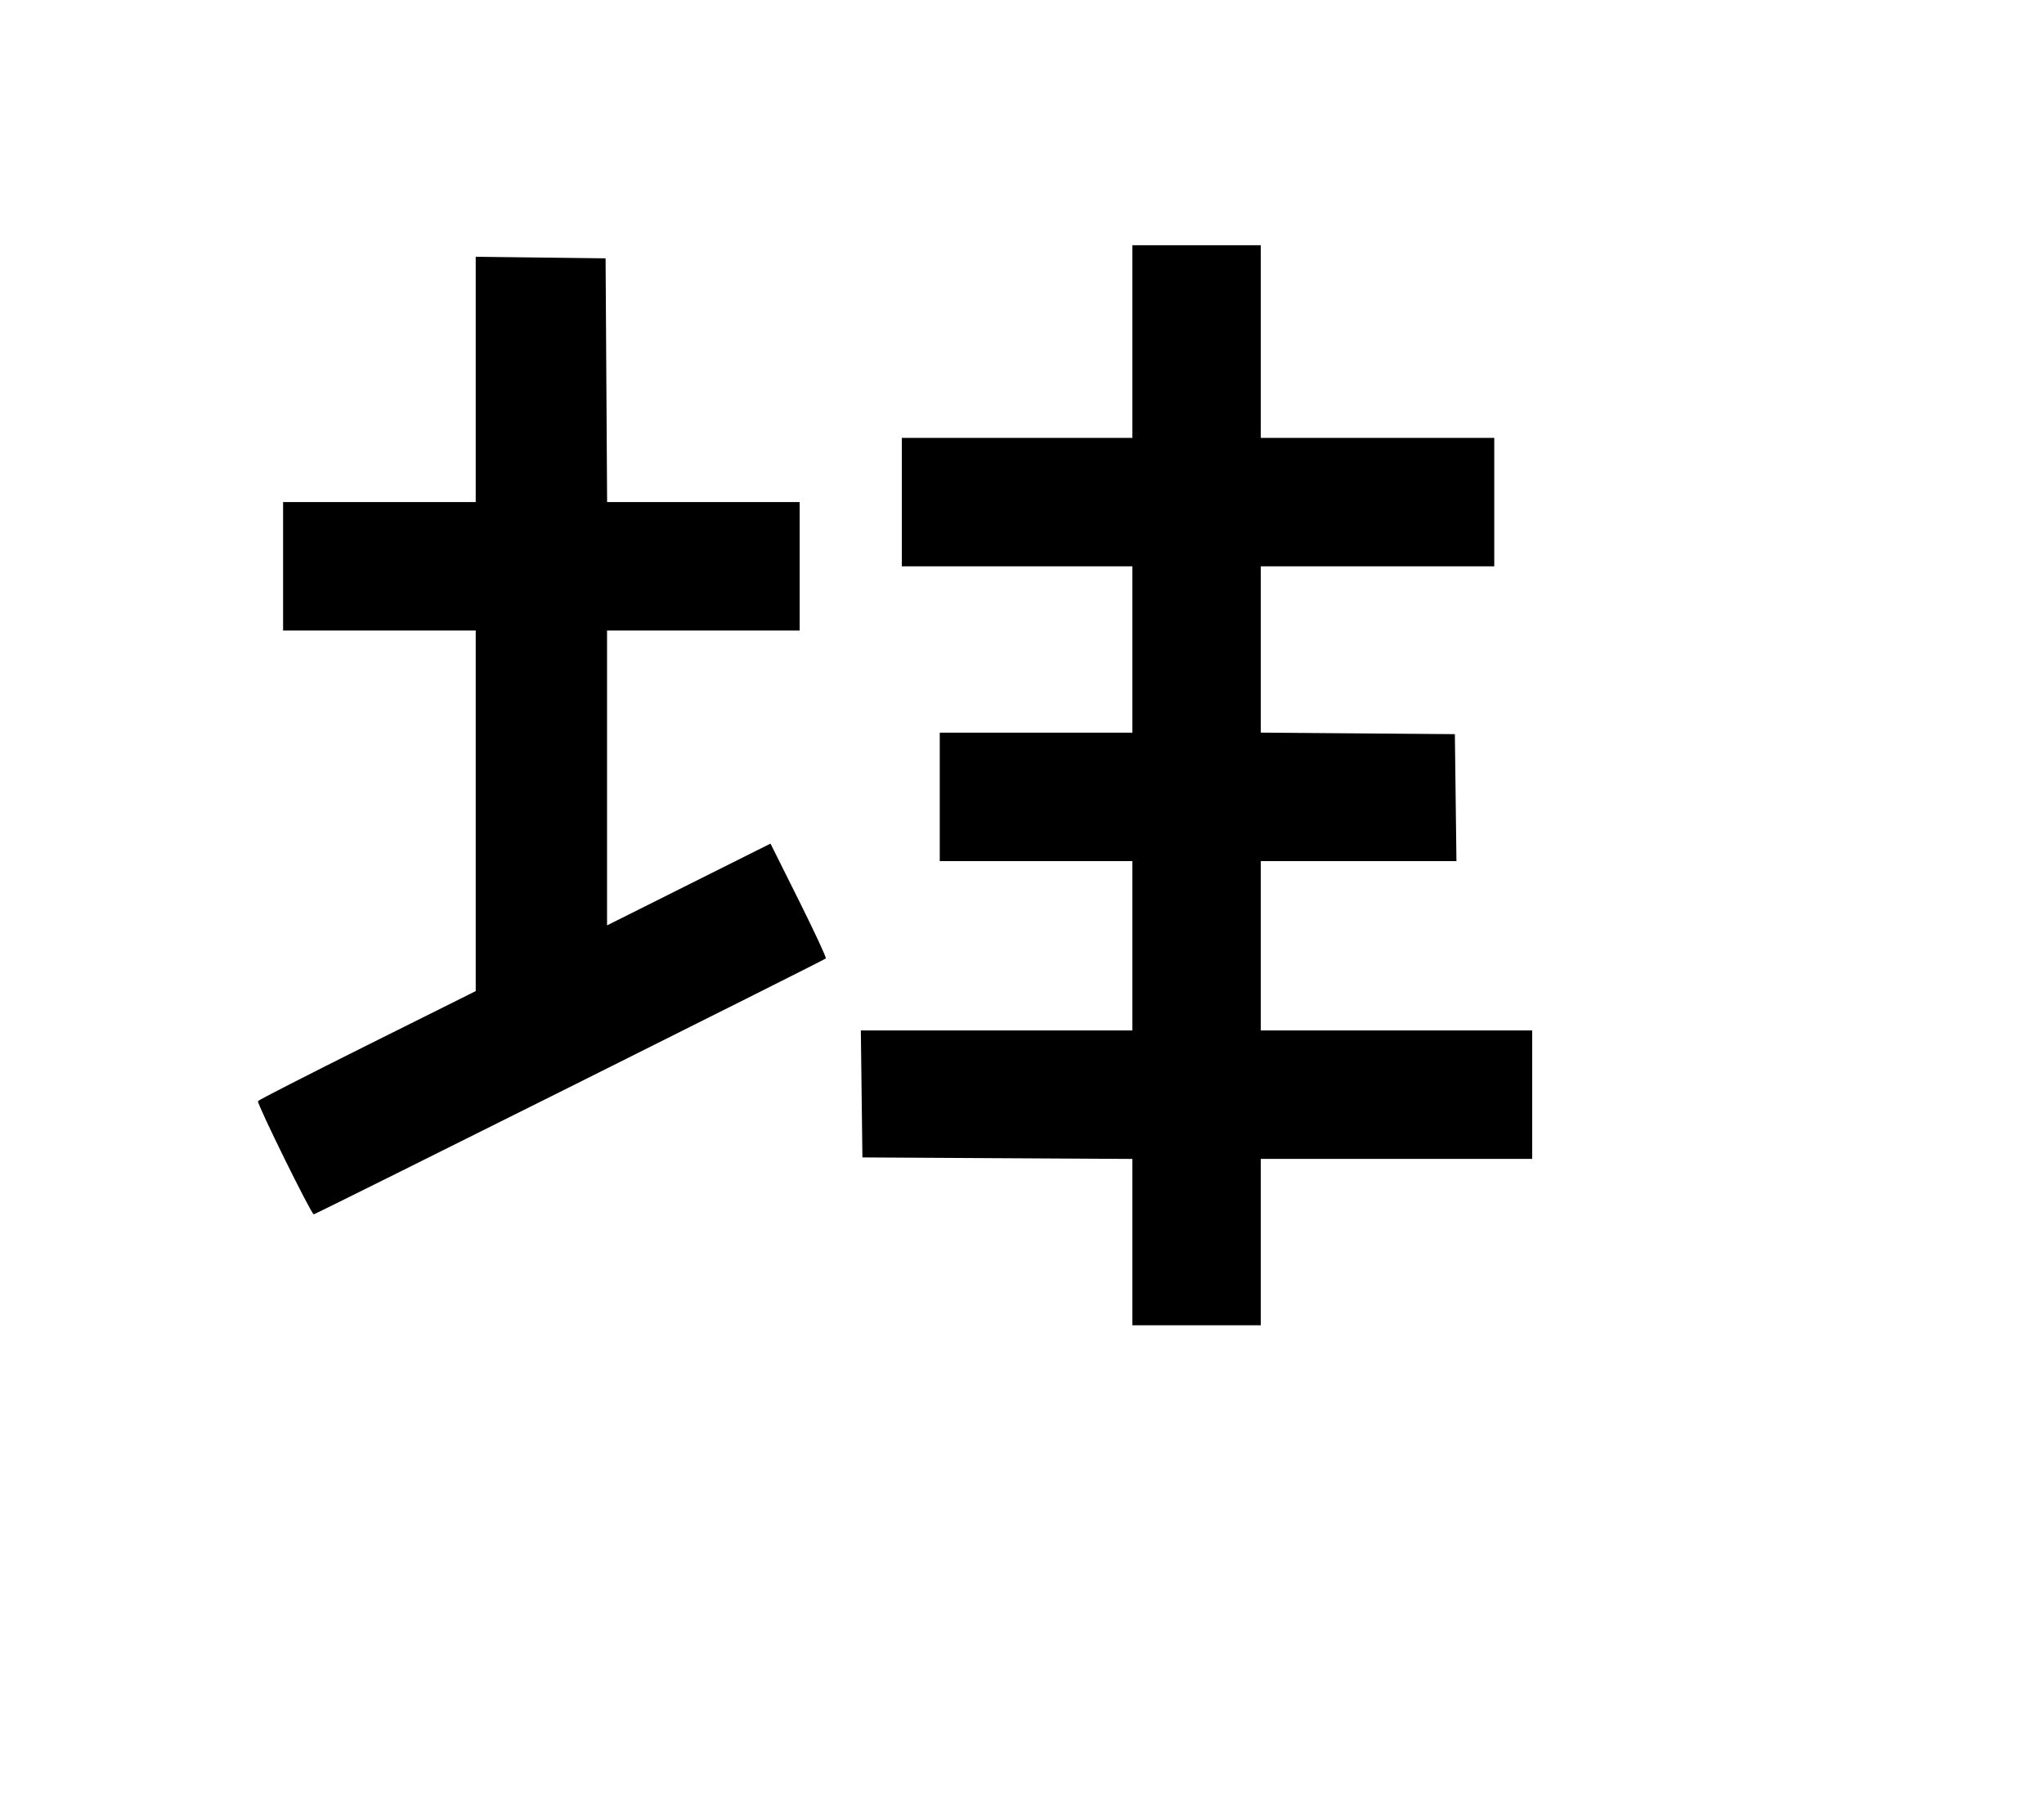
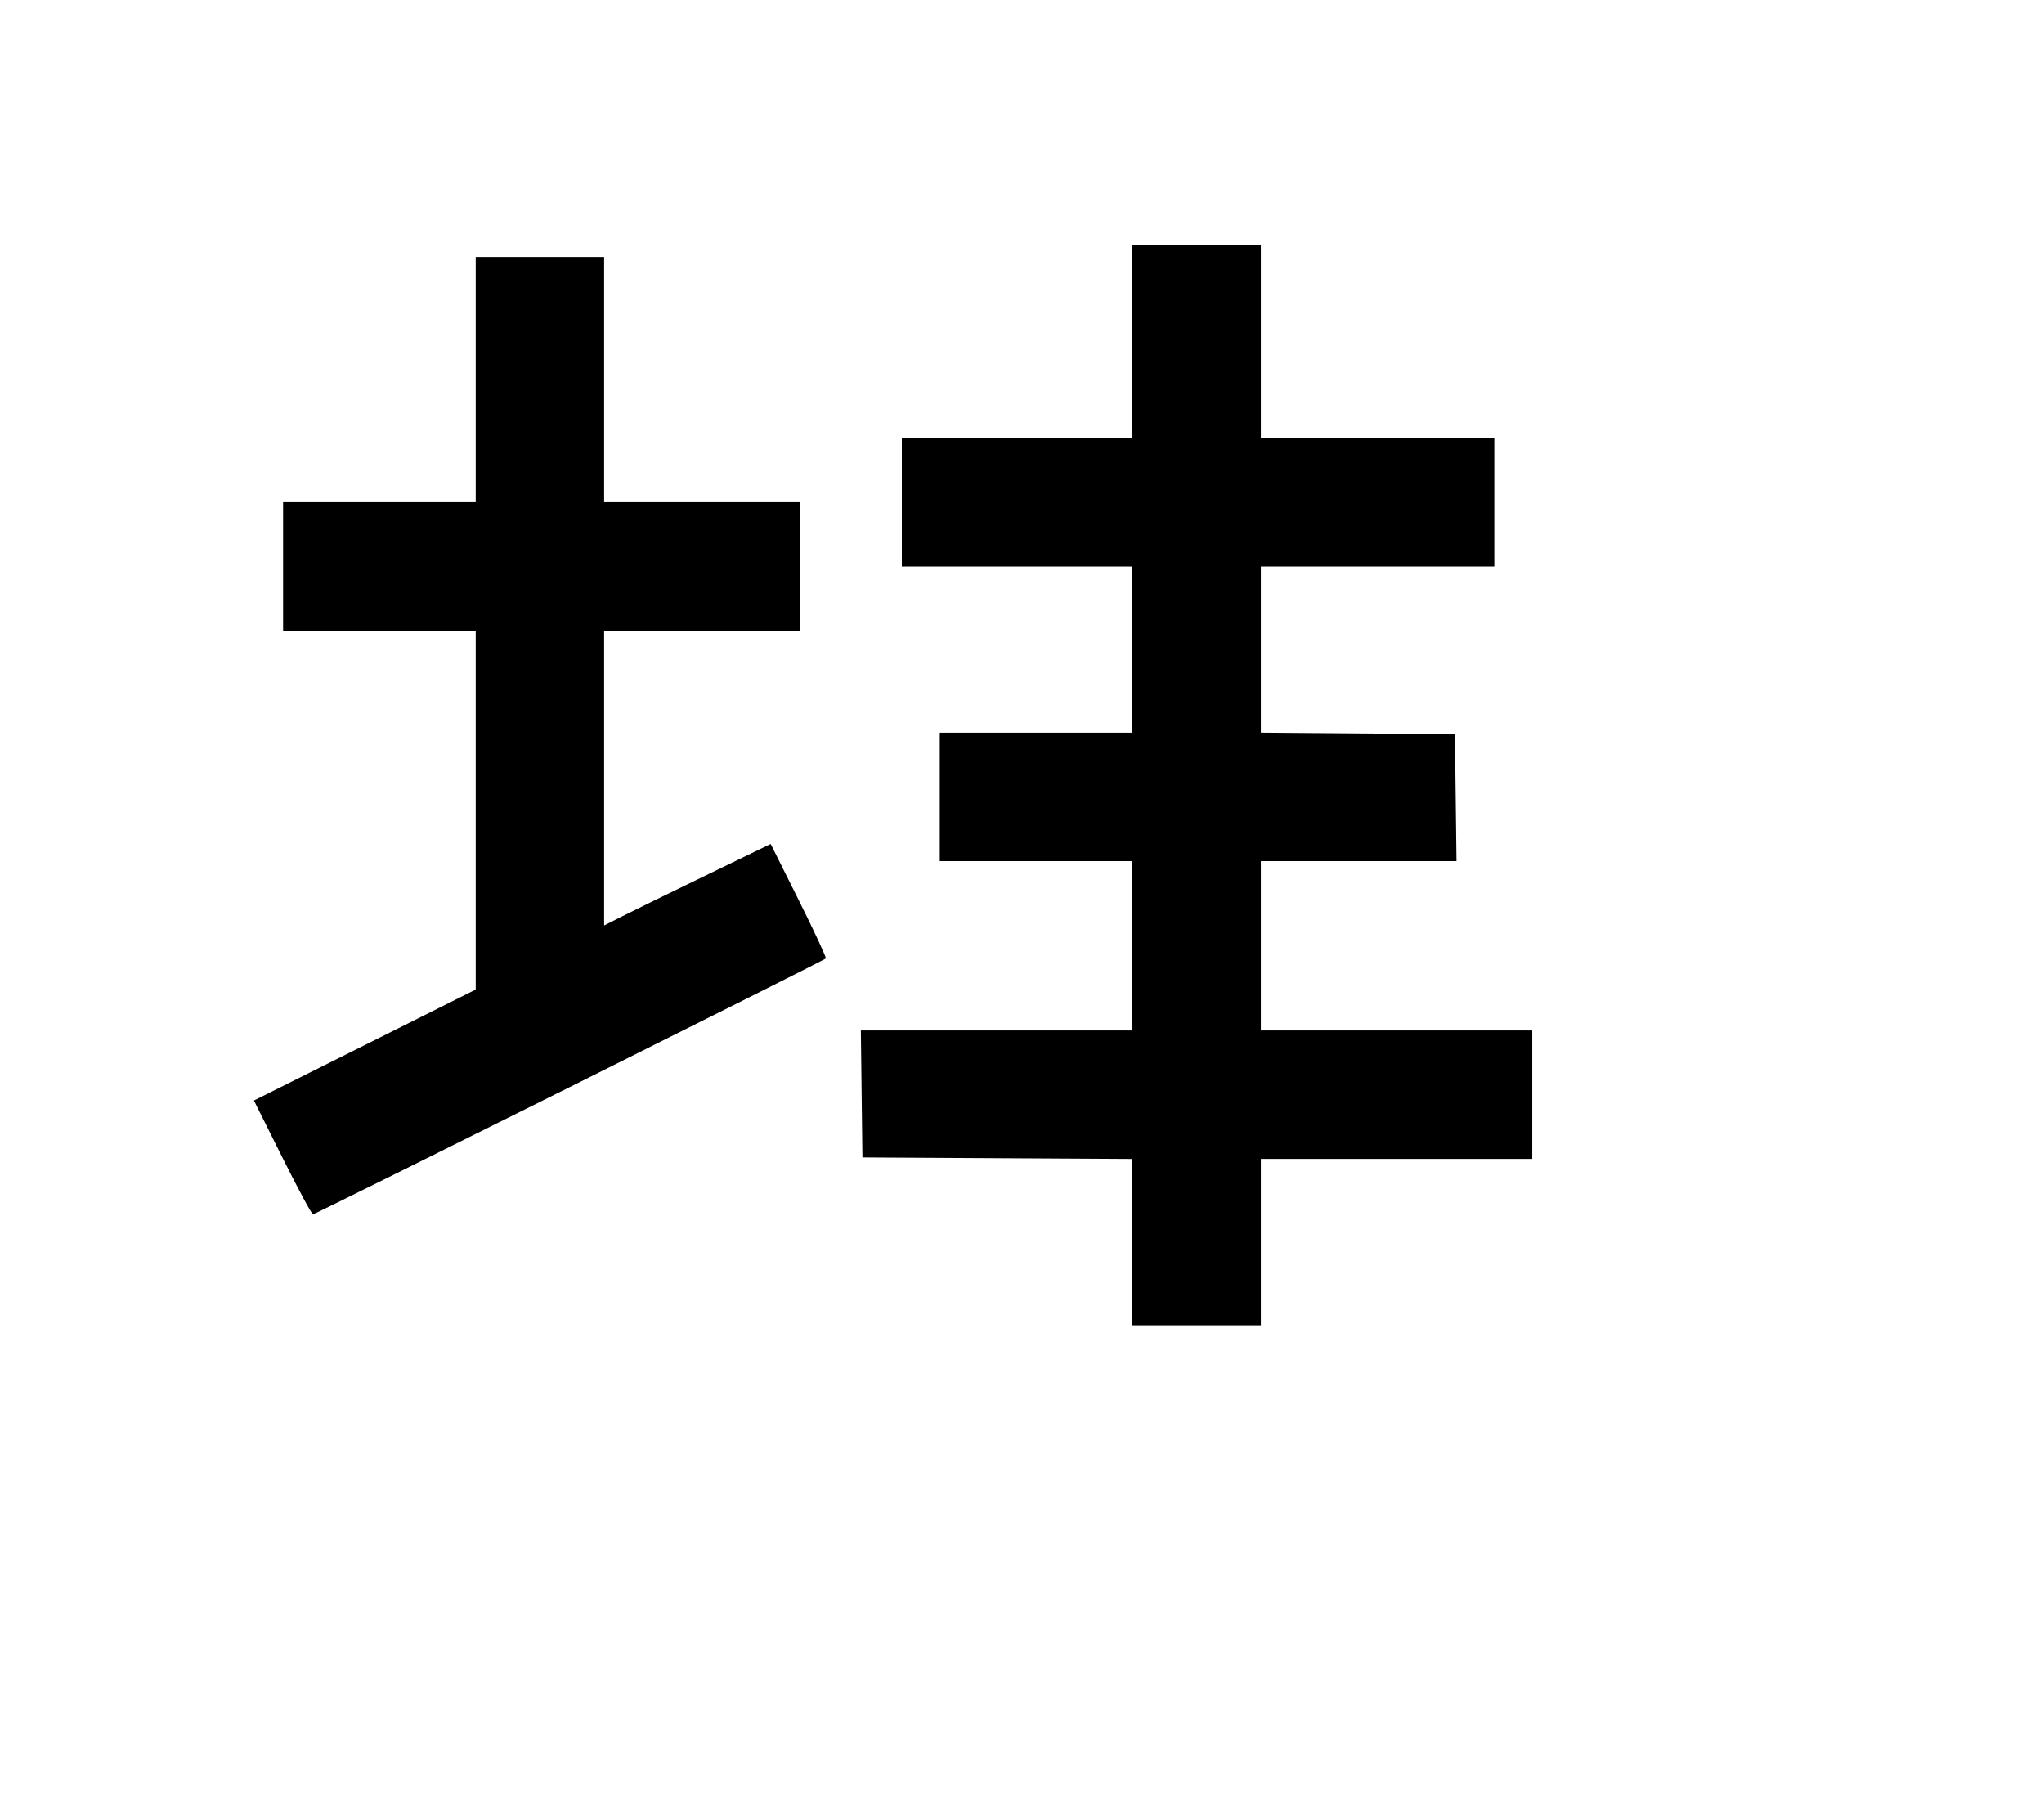
<svg xmlns="http://www.w3.org/2000/svg" width="136mm" height="120mm" version="1.1" viewBox="0 0 600 529.412">
-   <path d="M332.400 100.234 L 332.400 128.505 298.560 128.505 L 264.720 128.505 264.720 147.352 L 264.720 166.200 298.560 166.200 L 332.400 166.200 332.400 190.616 L 332.400 215.032 304.129 215.032 L 275.857 215.032 275.857 233.879 L 275.857 252.727 304.129 252.727 L 332.400 252.727 332.400 277.571 L 332.400 302.415 292.546 302.415 L 252.693 302.415 252.924 321.048 L 253.155 339.682 292.777 339.904 L 332.400 340.127 332.400 364.534 L 332.400 388.942 351.247 388.942 L 370.094 388.942 370.094 364.526 L 370.094 340.110 409.931 340.110 L 449.767 340.110 449.767 321.262 L 449.767 302.415 409.931 302.415 L 370.094 302.415 370.094 277.571 L 370.094 252.727 398.811 252.727 L 427.527 252.727 427.296 234.093 L 427.065 215.460 398.580 215.234 L 370.094 215.009 370.094 190.604 L 370.094 166.200 404.362 166.200 L 438.630 166.200 438.630 147.352 L 438.630 128.505 404.362 128.505 L 370.094 128.505 370.094 100.234 L 370.094 71.963 351.247 71.963 L 332.400 71.963 332.400 100.234 M139.642 111.355 L 139.642 147.352 111.371 147.352 L 83.100 147.352 83.100 166.200 L 83.100 185.047 111.371 185.047 L 139.642 185.047 139.642 237.958 L 139.642 290.868 107.876 306.708 C 90.405 315.420,75.937 322.818,75.725 323.149 C 75.316 323.787,91.378 356.387,92.101 356.387 C 92.611 356.387,241.842 281.832,242.416 281.291 C 242.634 281.085,239.069 273.415,234.492 264.248 L 226.171 247.579 202.182 259.580 L 178.194 271.580 178.194 228.314 L 178.194 185.047 206.465 185.047 L 234.736 185.047 234.736 166.200 L 234.736 147.352 206.474 147.352 L 178.212 147.352 177.989 111.585 L 177.765 75.818 158.704 75.587 L 139.642 75.357 139.642 111.355 " stroke="none" fill-rule="evenodd" fill="black" />
+   <path d="M332.400 100.234 L 332.400 128.505 298.560 128.505 L 264.720 128.505 264.720 147.352 L 264.720 166.200 298.560 166.200 L 332.400 166.200 332.400 190.616 L 332.400 215.032 304.129 215.032 L 275.857 215.032 275.857 233.879 L 275.857 252.727 304.129 252.727 L 332.400 252.727 332.400 277.571 L 332.400 302.415 292.546 302.415 L 252.693 302.415 252.924 321.048 L 253.155 339.682 292.777 339.904 L 332.400 340.127 332.400 364.534 L 332.400 388.942 351.247 388.942 L 370.094 388.942 370.094 364.526 L 370.094 340.110 409.931 340.110 L 449.767 340.110 449.767 321.262 L 449.767 302.415 409.931 302.415 L 370.094 302.415 370.094 277.571 L 370.094 252.727 398.811 252.727 L 427.527 252.727 427.296 234.093 L 427.065 215.460 398.580 215.234 L 370.094 215.009 370.094 190.604 L 370.094 166.200 404.362 166.200 L 438.630 166.200 438.630 147.352 L 438.630 128.505 404.362 128.505 L 370.094 128.505 370.094 100.234 L 370.094 71.963 351.247 71.963 L 332.400 71.963 332.400 100.234 M139.642 111.371 L 139.642 147.352 111.371 147.352 L 83.100 147.352 83.100 166.200 L 83.100 185.047 111.371 185.047 L 139.642 185.047 139.642 237.732 L 139.642 290.417 107.091 306.697 L 74.539 322.977 82.879 339.682 C 87.465 348.870,91.513 356.387,91.873 356.387 C 92.533 356.387,241.675 281.990,242.416 281.291 C 242.634 281.085,239.080 273.439,234.518 264.299 L 226.223 247.683 207.134 256.934 C 196.635 262.022,185.636 267.403,182.691 268.892 L 177.337 271.599 177.337 228.323 L 177.337 185.047 206.036 185.047 L 234.736 185.047 234.736 166.200 L 234.736 147.352 206.036 147.352 L 177.337 147.352 177.337 111.371 L 177.337 75.390 158.489 75.390 L 139.642 75.390 139.642 111.371 " stroke="none" fill-rule="evenodd" fill="black" />
</svg>
